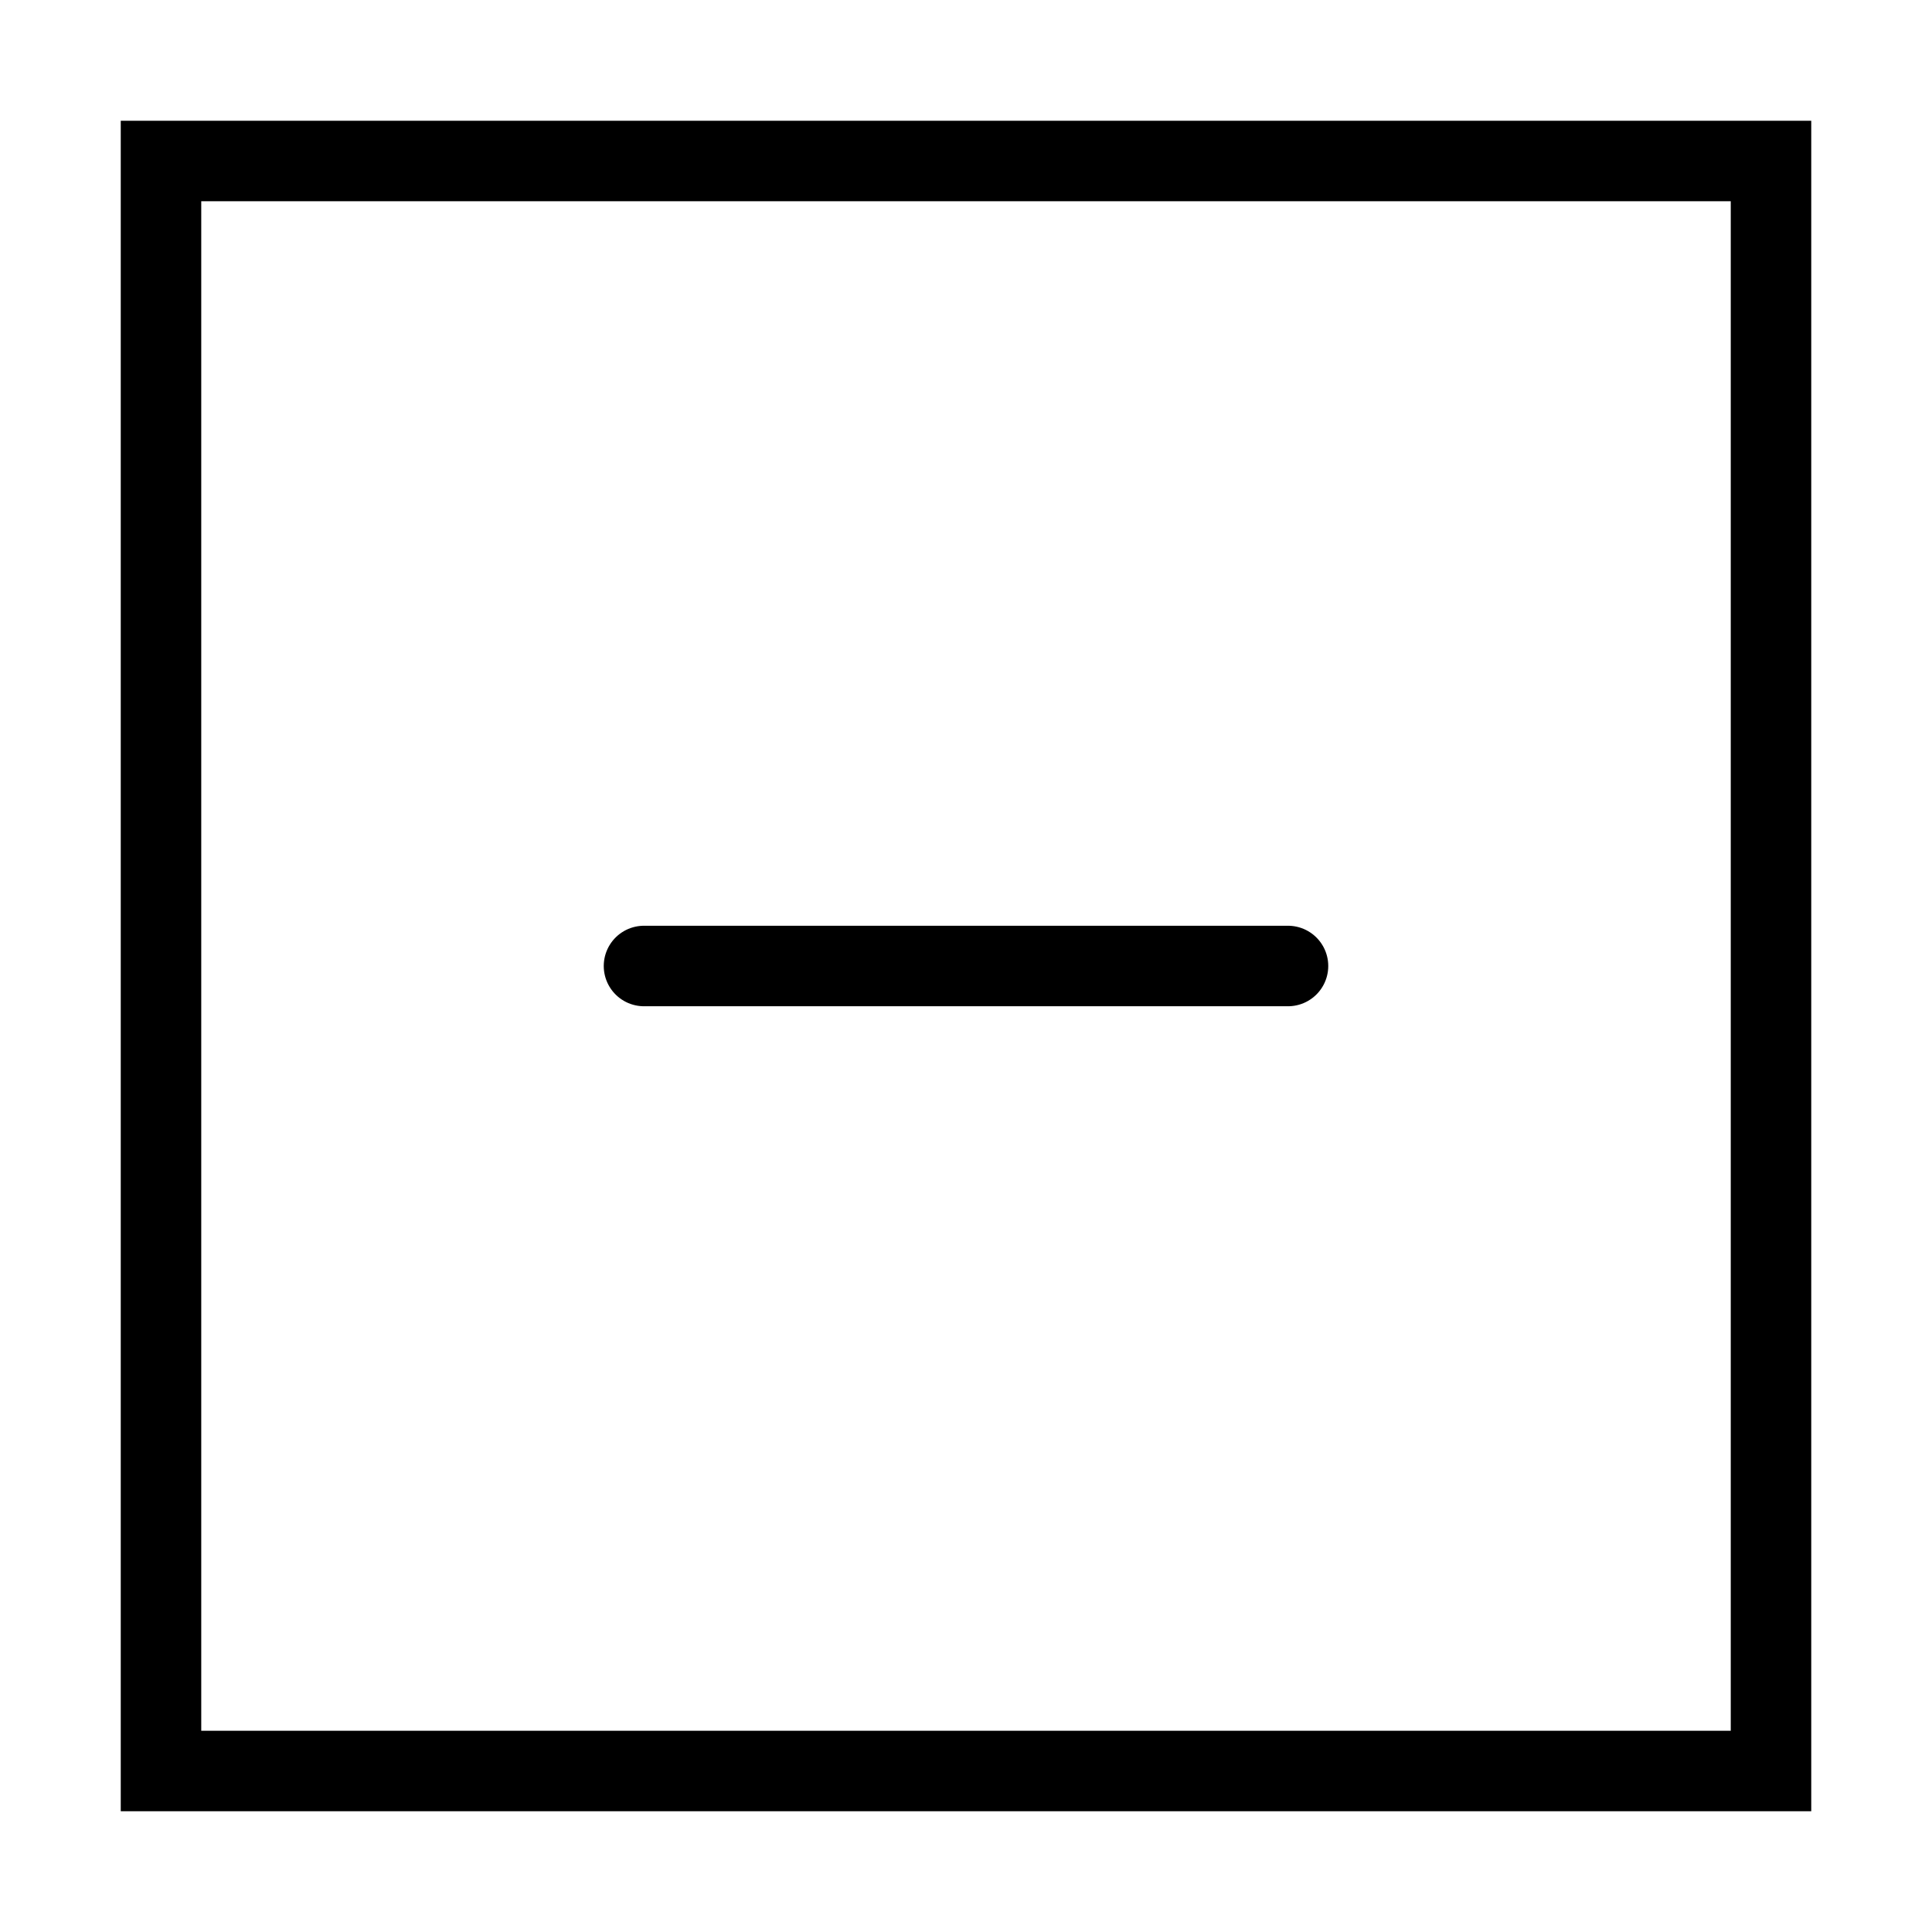
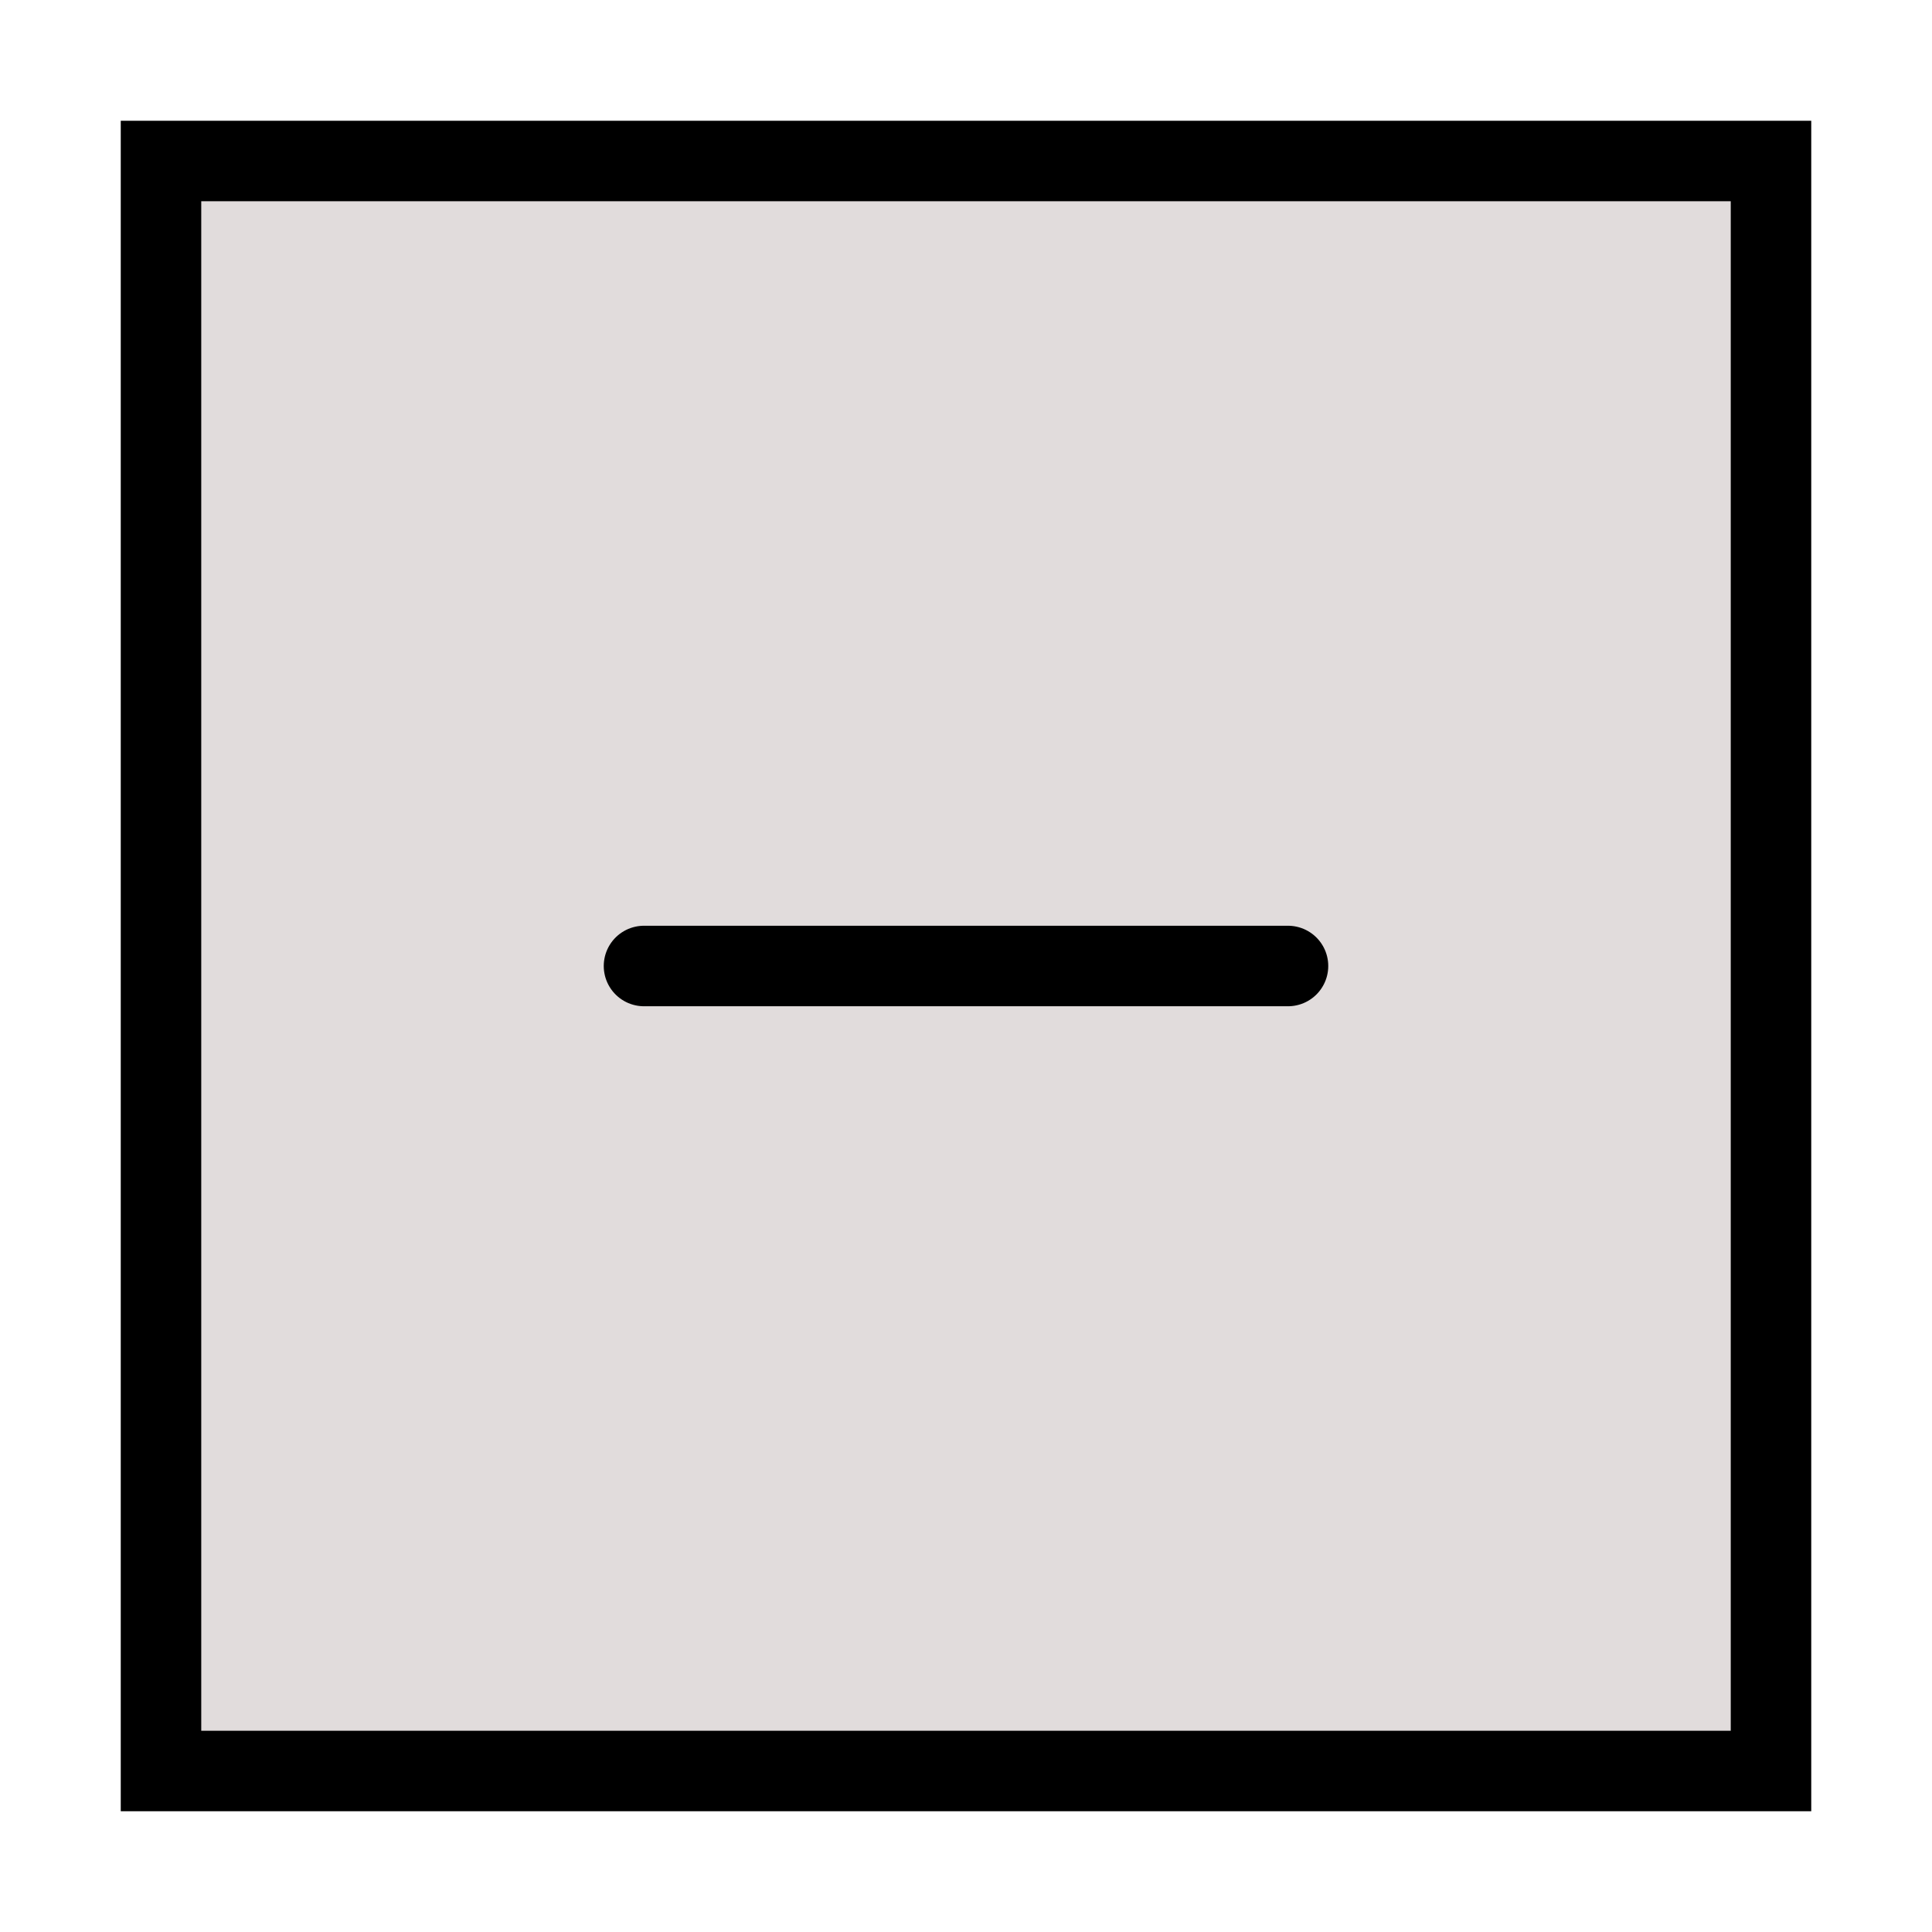
- <svg xmlns="http://www.w3.org/2000/svg" width="800px" height="800px" viewBox="0 0 24 24" fill="none" stroke="#000000" stroke-width="1" stroke-linecap="round" stroke-linejoin="miter">
+ <svg xmlns="http://www.w3.org/2000/svg" width="800px" height="800px" viewBox="0 0 24 24" fill="#e1dcdc" stroke="#000000" stroke-width="1" stroke-linecap="round" stroke-linejoin="miter">
  <rect x="2" y="2" width="20" height="20" rx="0" />
  <line x1="16" y1="12" x2="8" y2="12" />
</svg>
